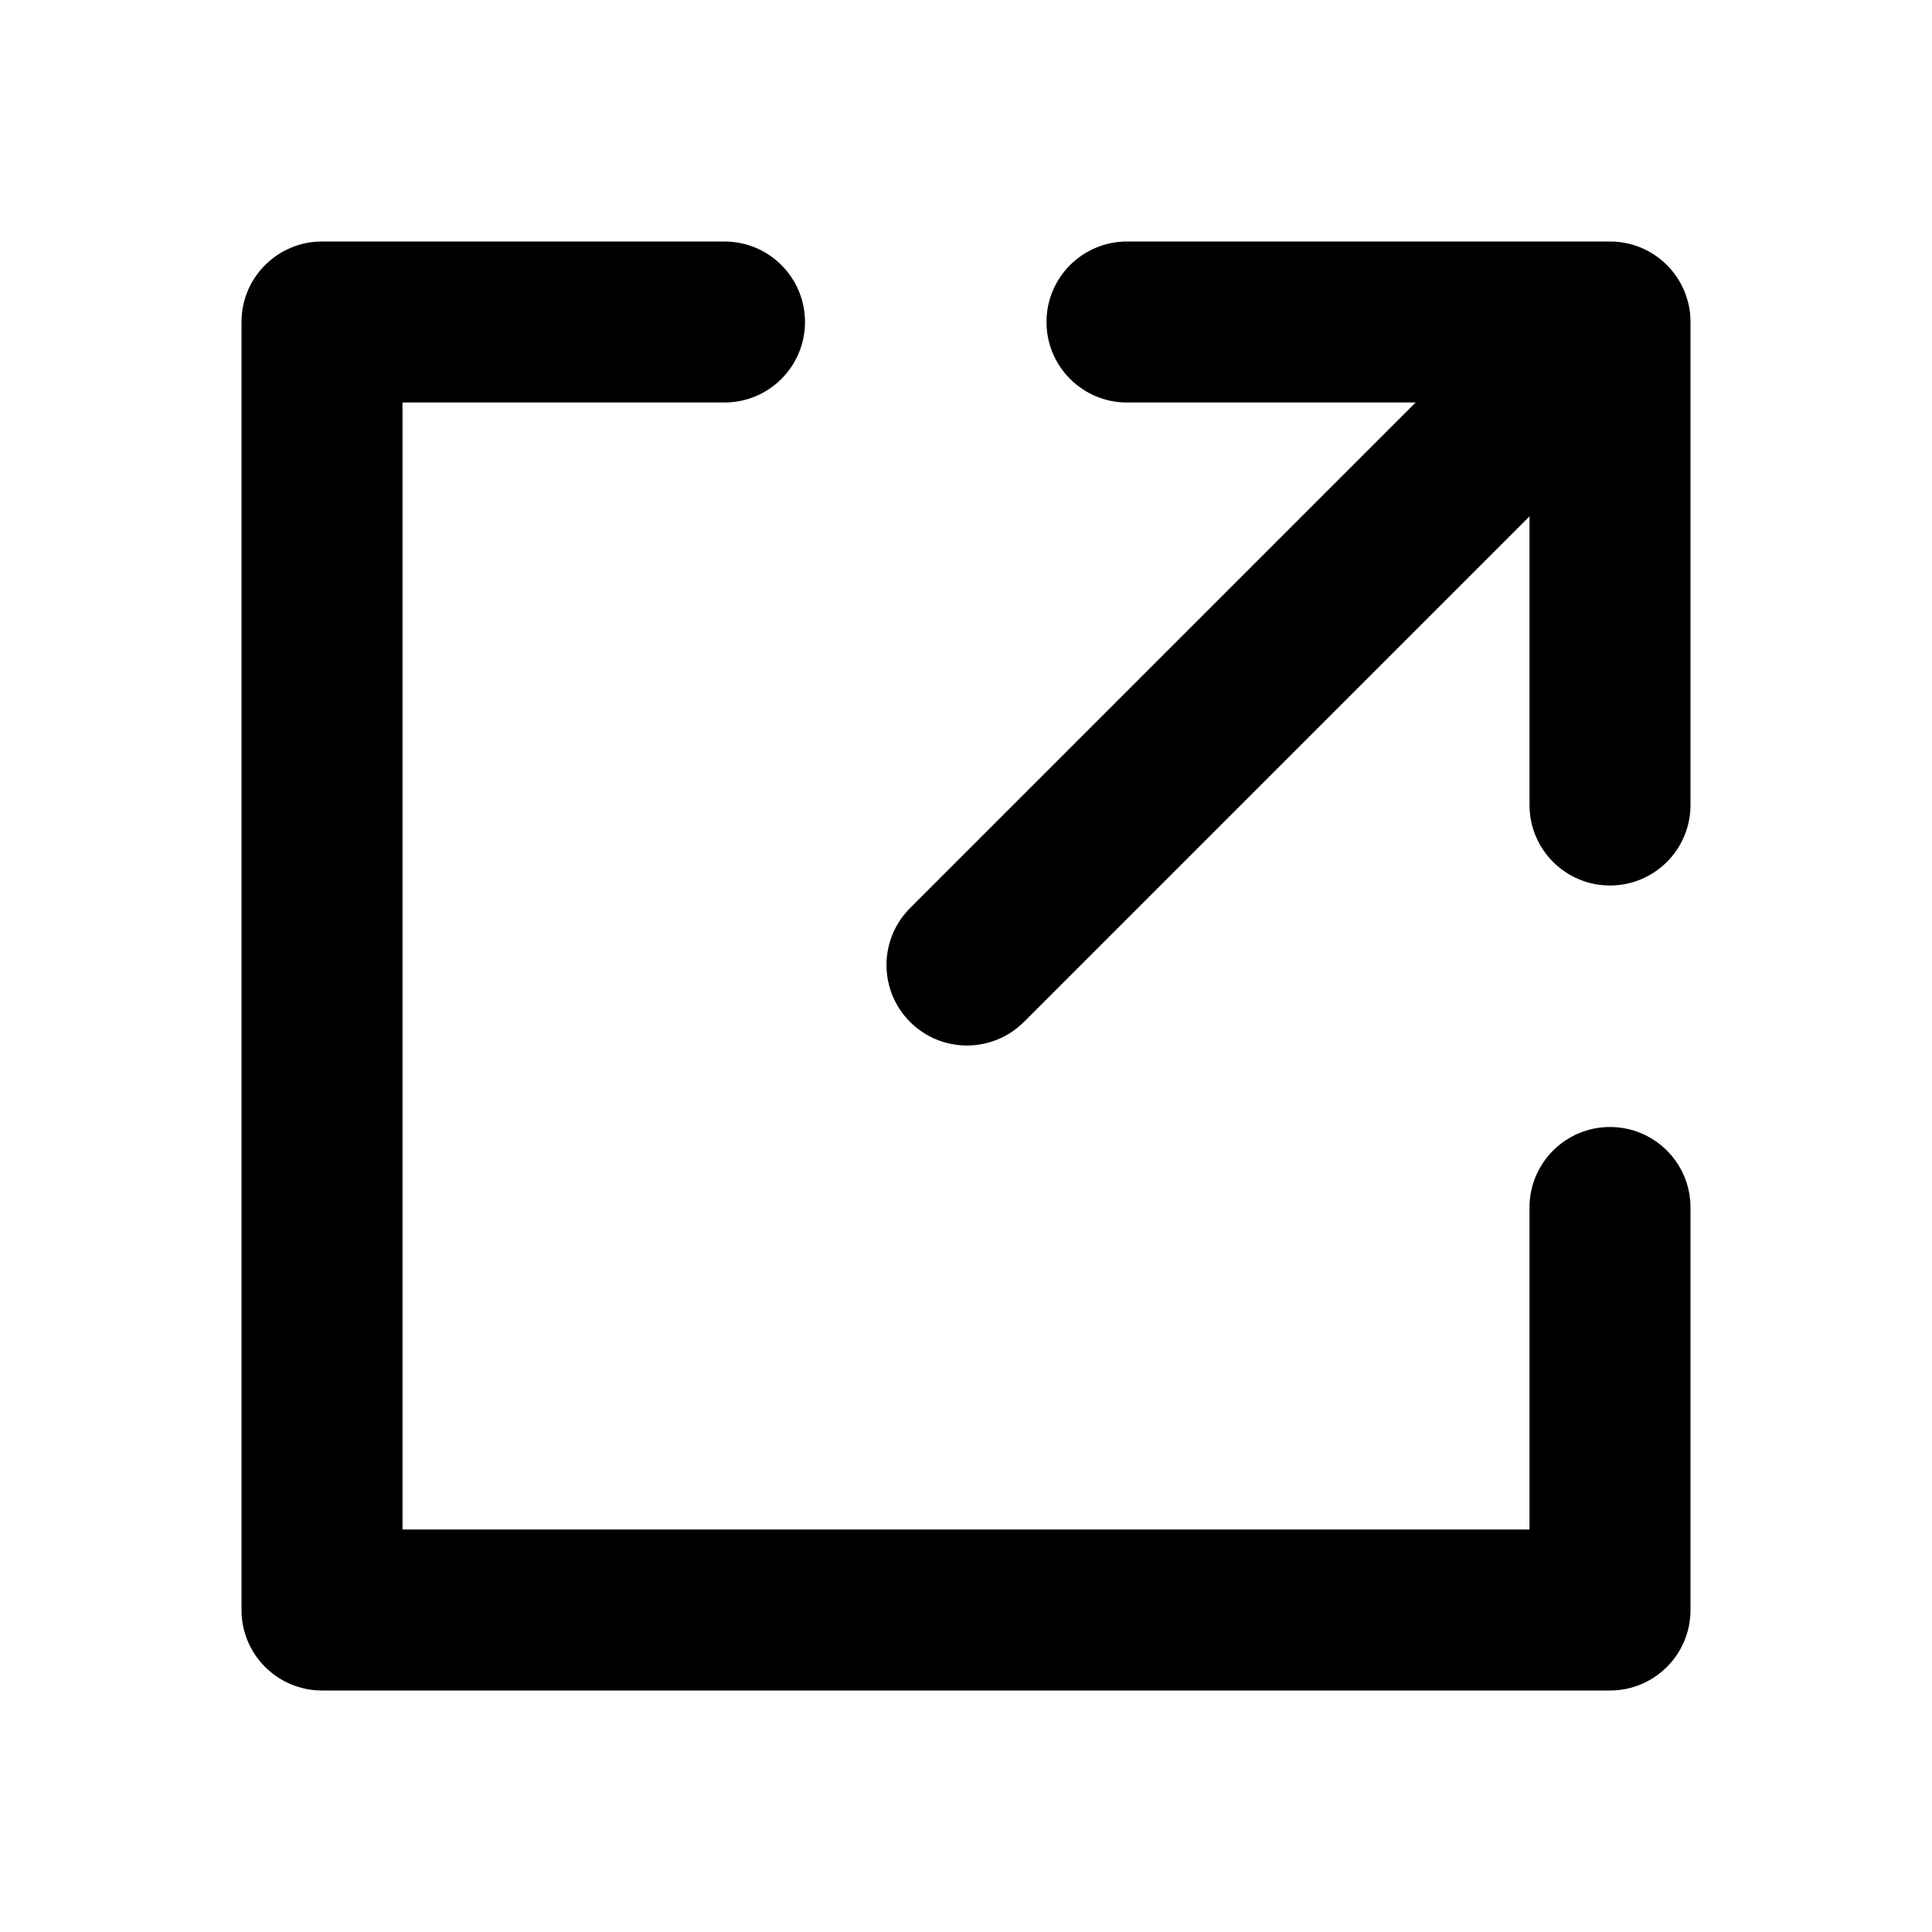
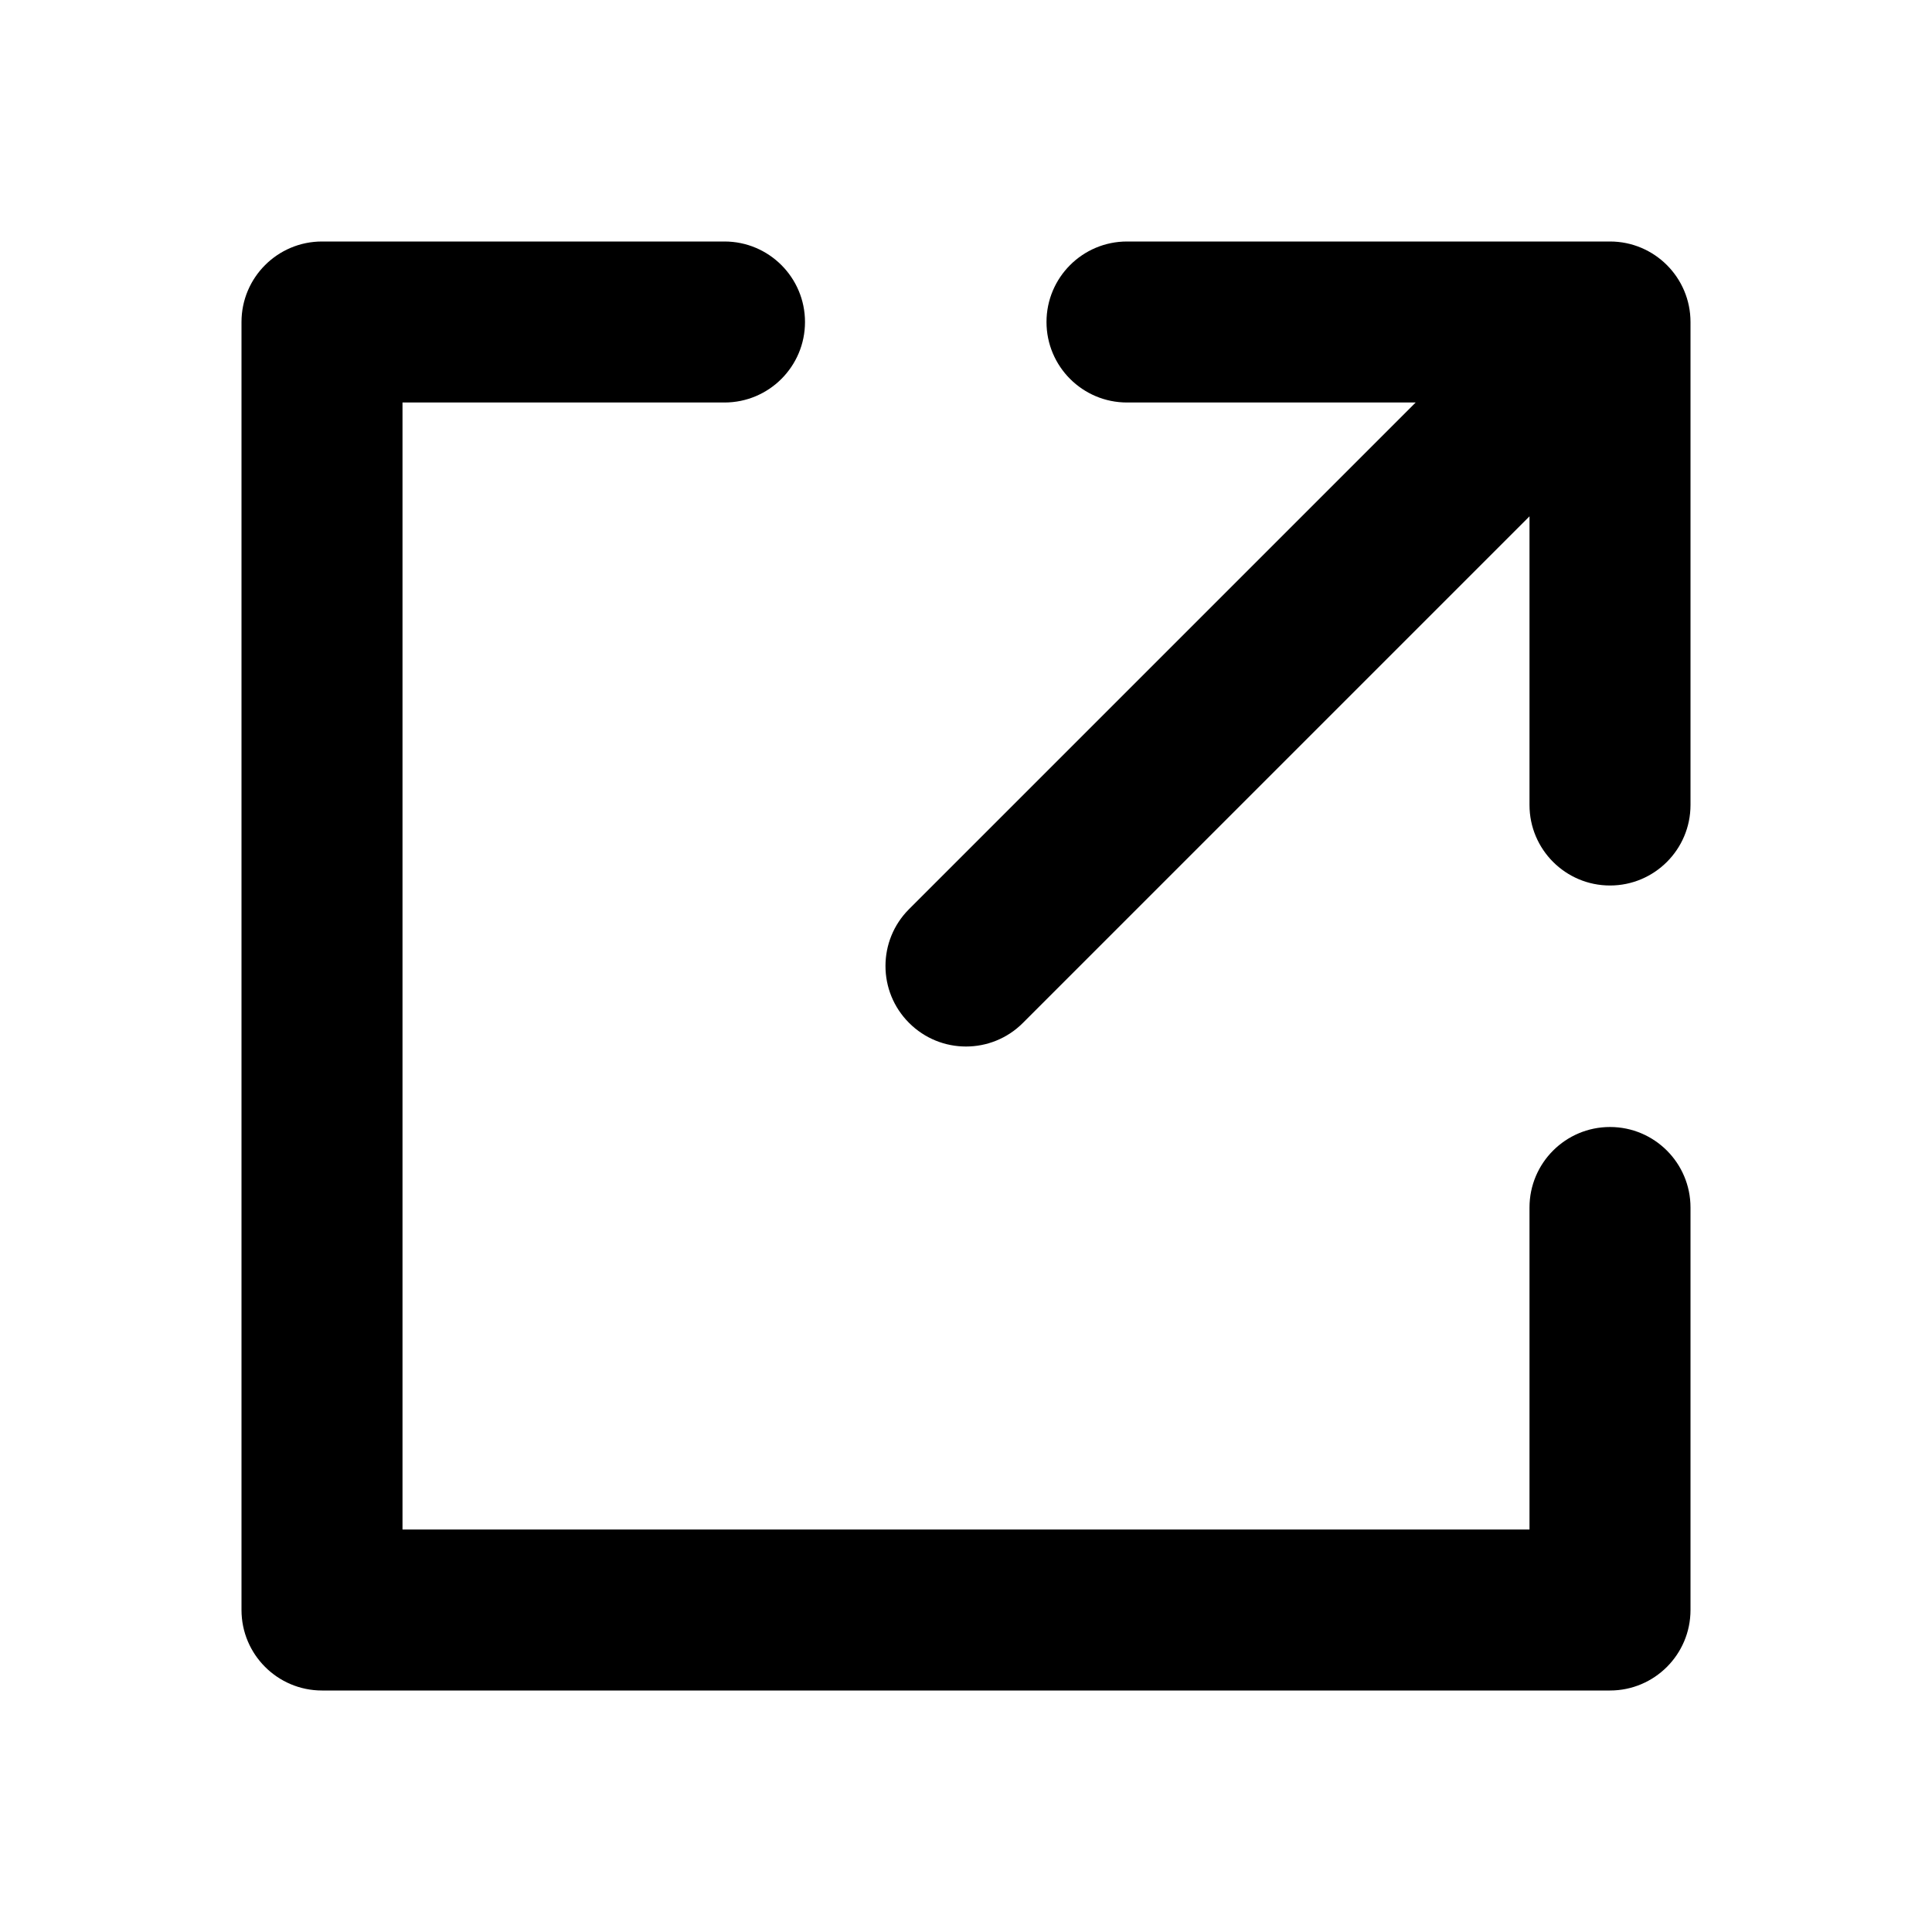
- <svg xmlns="http://www.w3.org/2000/svg" width="24" height="24" viewBox="0 0 24 24">
-   <path fill-rule="evenodd" clip-rule="evenodd" d="M3 4a1 1 0 0 1 1-1h5a1 1 0 0 1 0 2H5v14h14v-4a1 1 0 1 1 2 0v5a1 1 0 0 1-1 1H4a1 1 0 0 1-1-1V4zm11 1a1 1 0 1 1 0-2h6a1 1 0 0 1 1 1v6a1 1 0 1 1-2 0V6.414l-6.293 6.293a1 1 0 0 1-1.414-1.414L17.586 5H14z" />
+ <svg xmlns="http://www.w3.org/2000/svg" width="24" height="24" viewBox="0 0 24 24" fill="none">
+   <path fill-rule="evenodd" clip-rule="evenodd" d="M3 4C3 3.448 3.448 3 4 3H9C9.552 3 10 3.448 10 4C10 4.552 9.552 5 9 5H5V19H19V15C19 14.448 19.448 14 20 14C20.552 14 21 14.448 21 15V20C21 20.552 20.552 21 20 21H4C3.448 21 3 20.552 3 20V4ZM14 5C13.448 5 13 4.552 13 4C13 3.448 13.448 3 14 3H20C20.552 3 21 3.448 21 4V10C21 10.552 20.552 11 20 11C19.448 11 19 10.552 19 10V6.414L12.707 12.707C12.317 13.098 11.683 13.098 11.293 12.707C10.902 12.317 10.902 11.683 11.293 11.293L17.586 5H14Z" fill="black" />
</svg>
